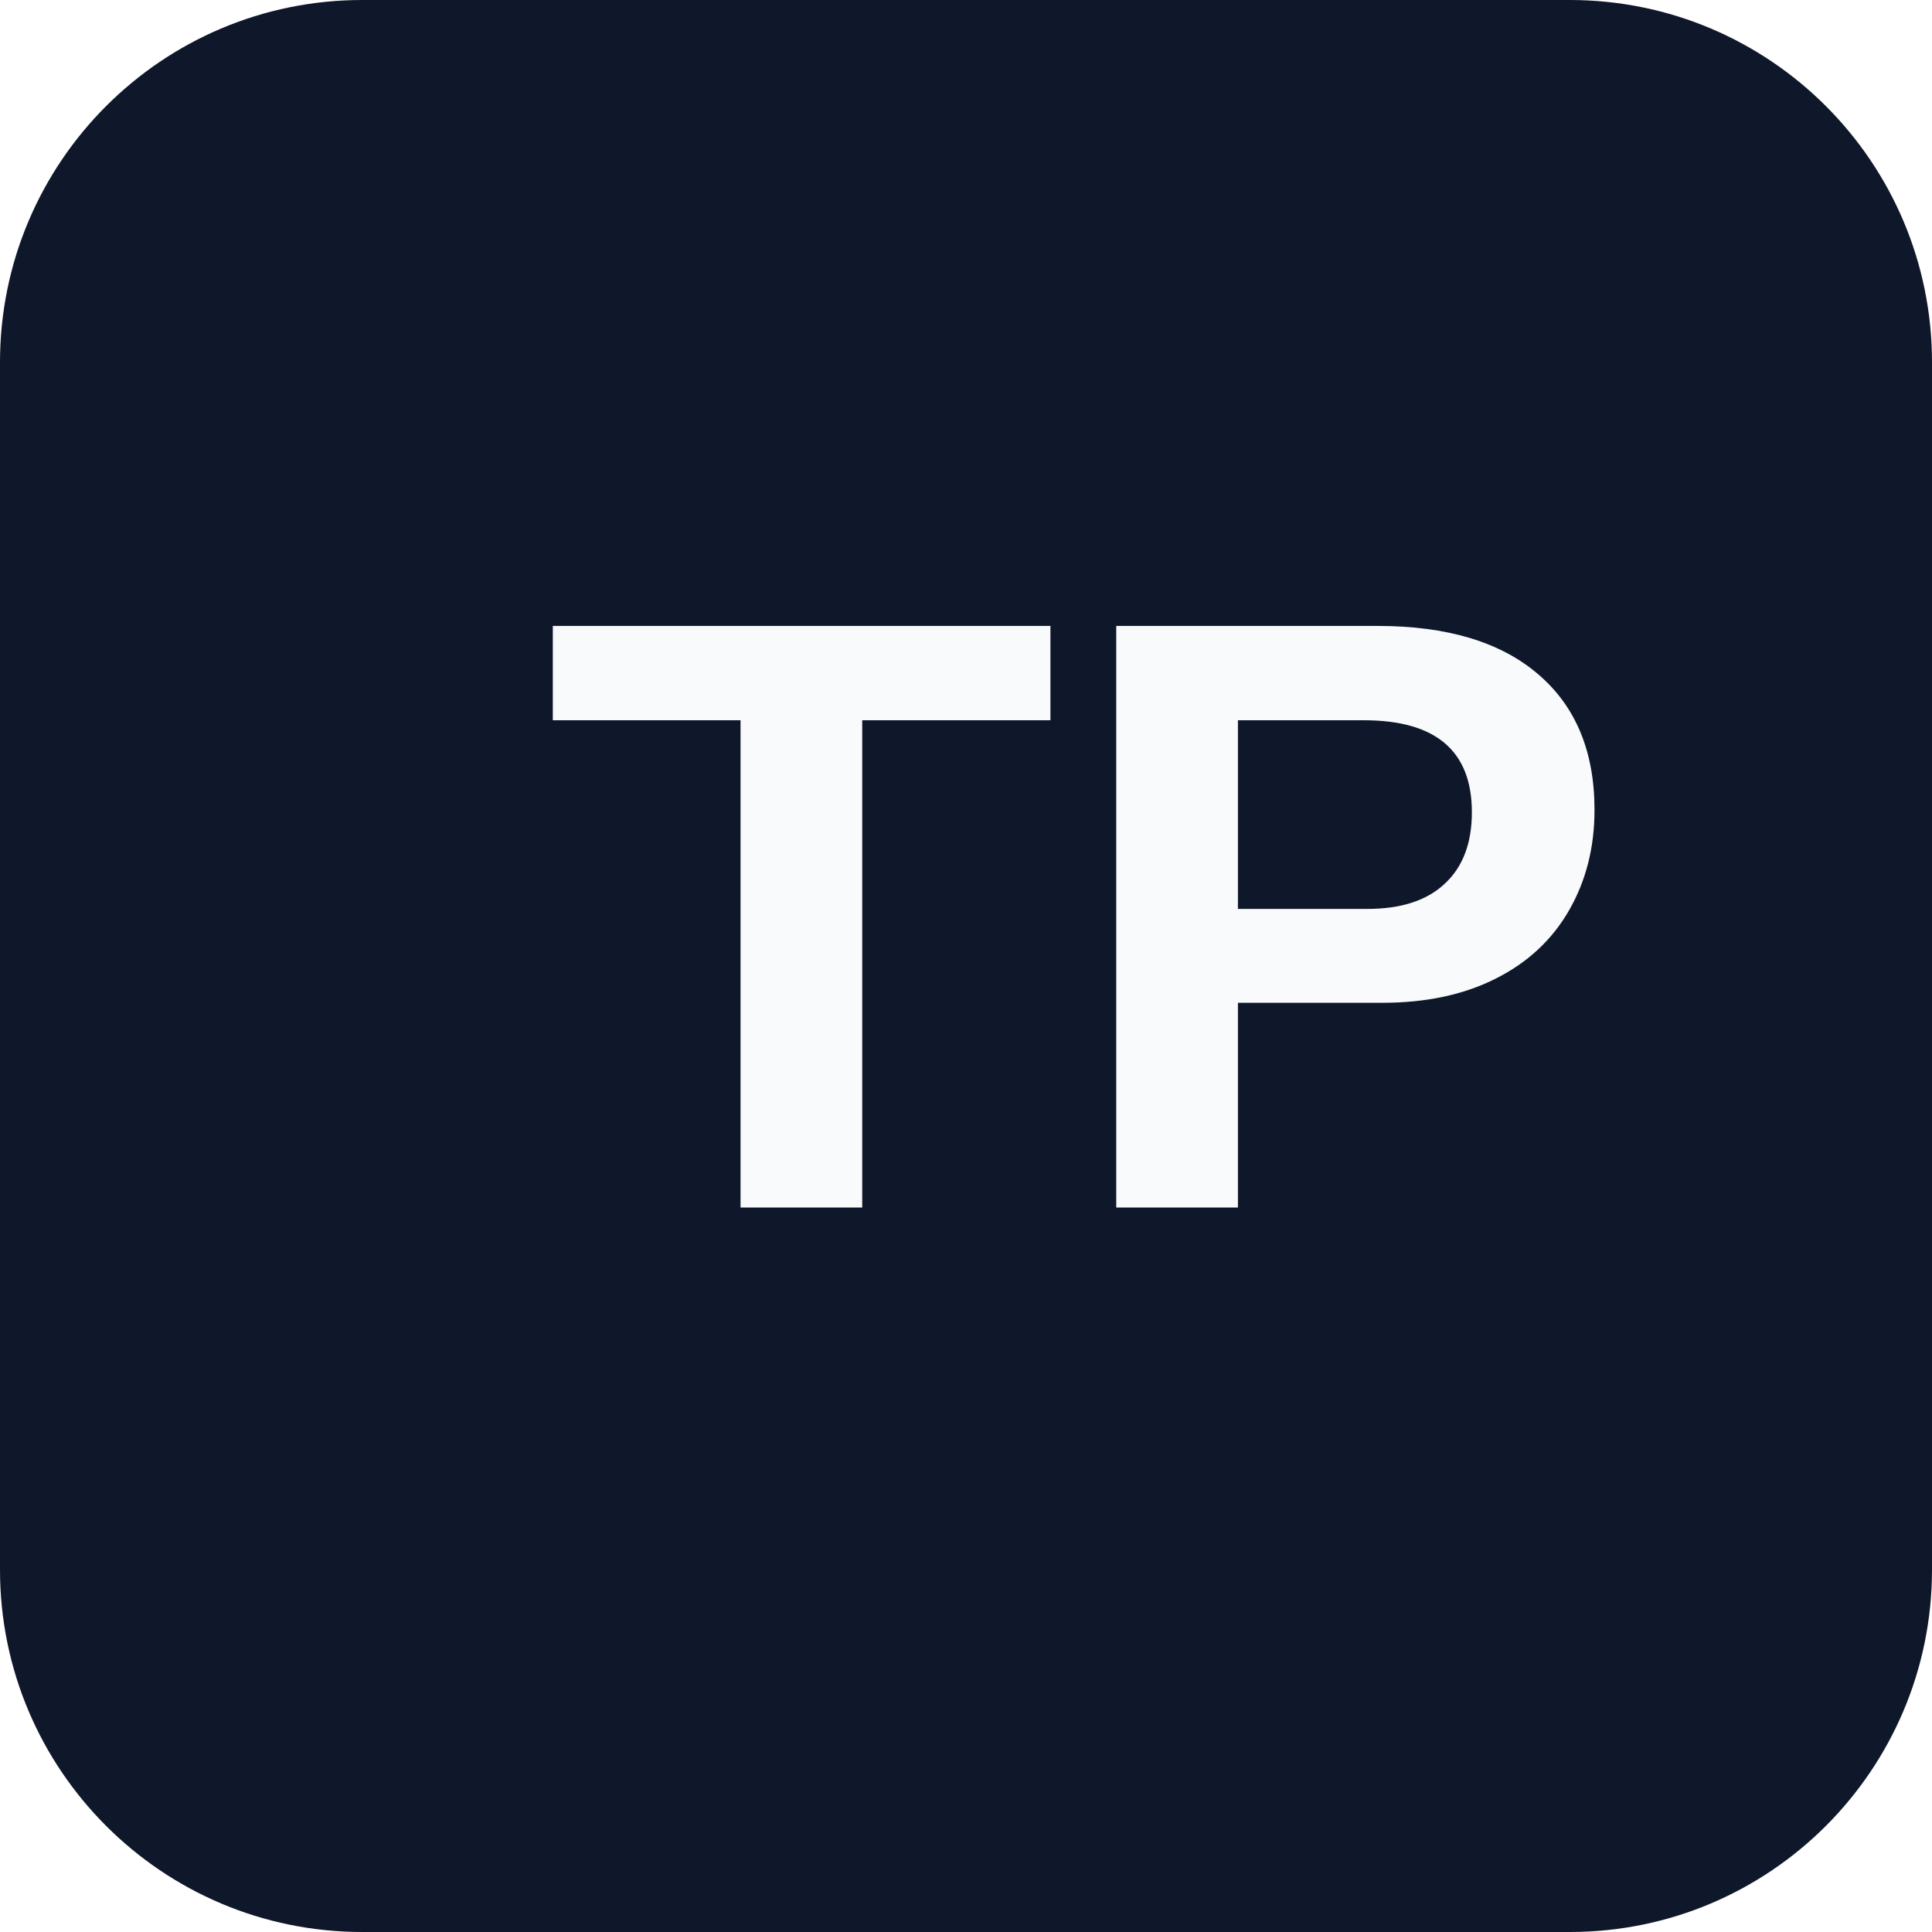
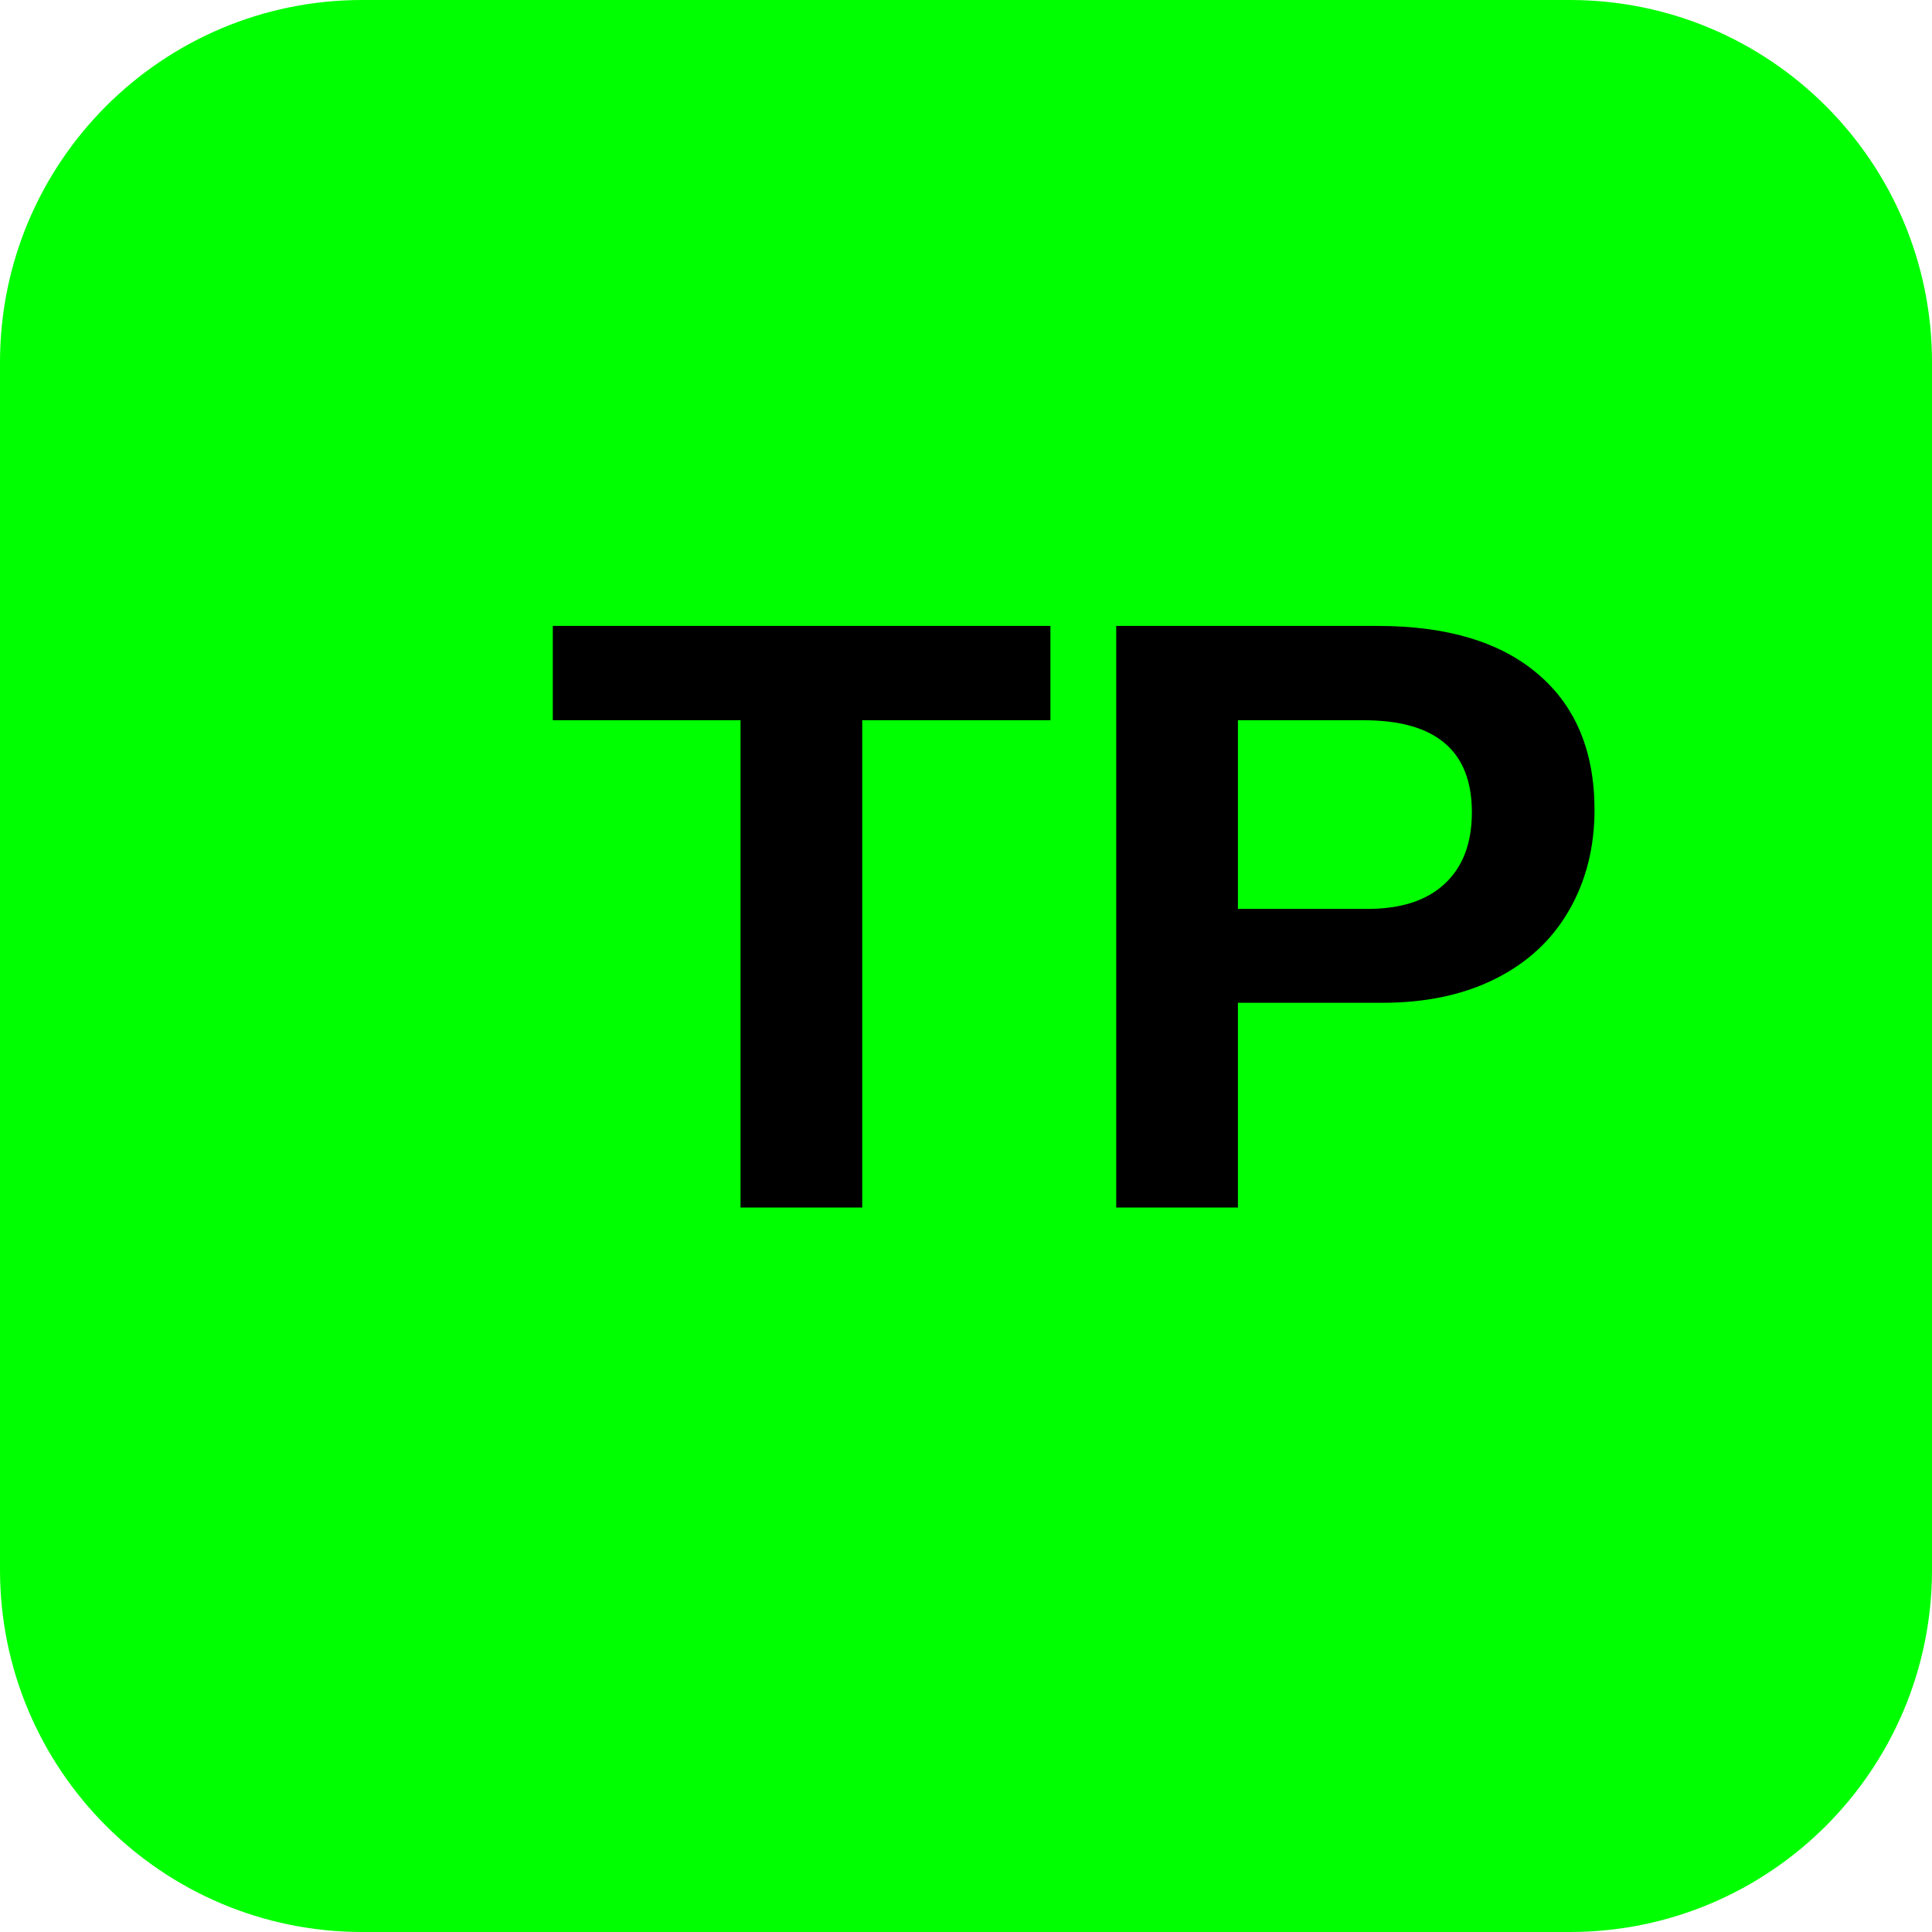
<svg xmlns="http://www.w3.org/2000/svg" width="64" height="64" viewBox="0 0 64 64">
-   <rect width="64" height="64" rx="12" fill="#0f172a" />
-   <text x="18" y="40" fill="#f8fafc" font-family="Arial, Helvetica, sans-serif" font-size="28" font-weight="700">TP</text>
+   <rect width="64" height="64" rx="12" fill="#00ff00" />
+   <text x="18" y="40" fill="#000000" font-family="Arial, Helvetica, sans-serif" font-size="28" font-weight="700">TP</text>
</svg>
